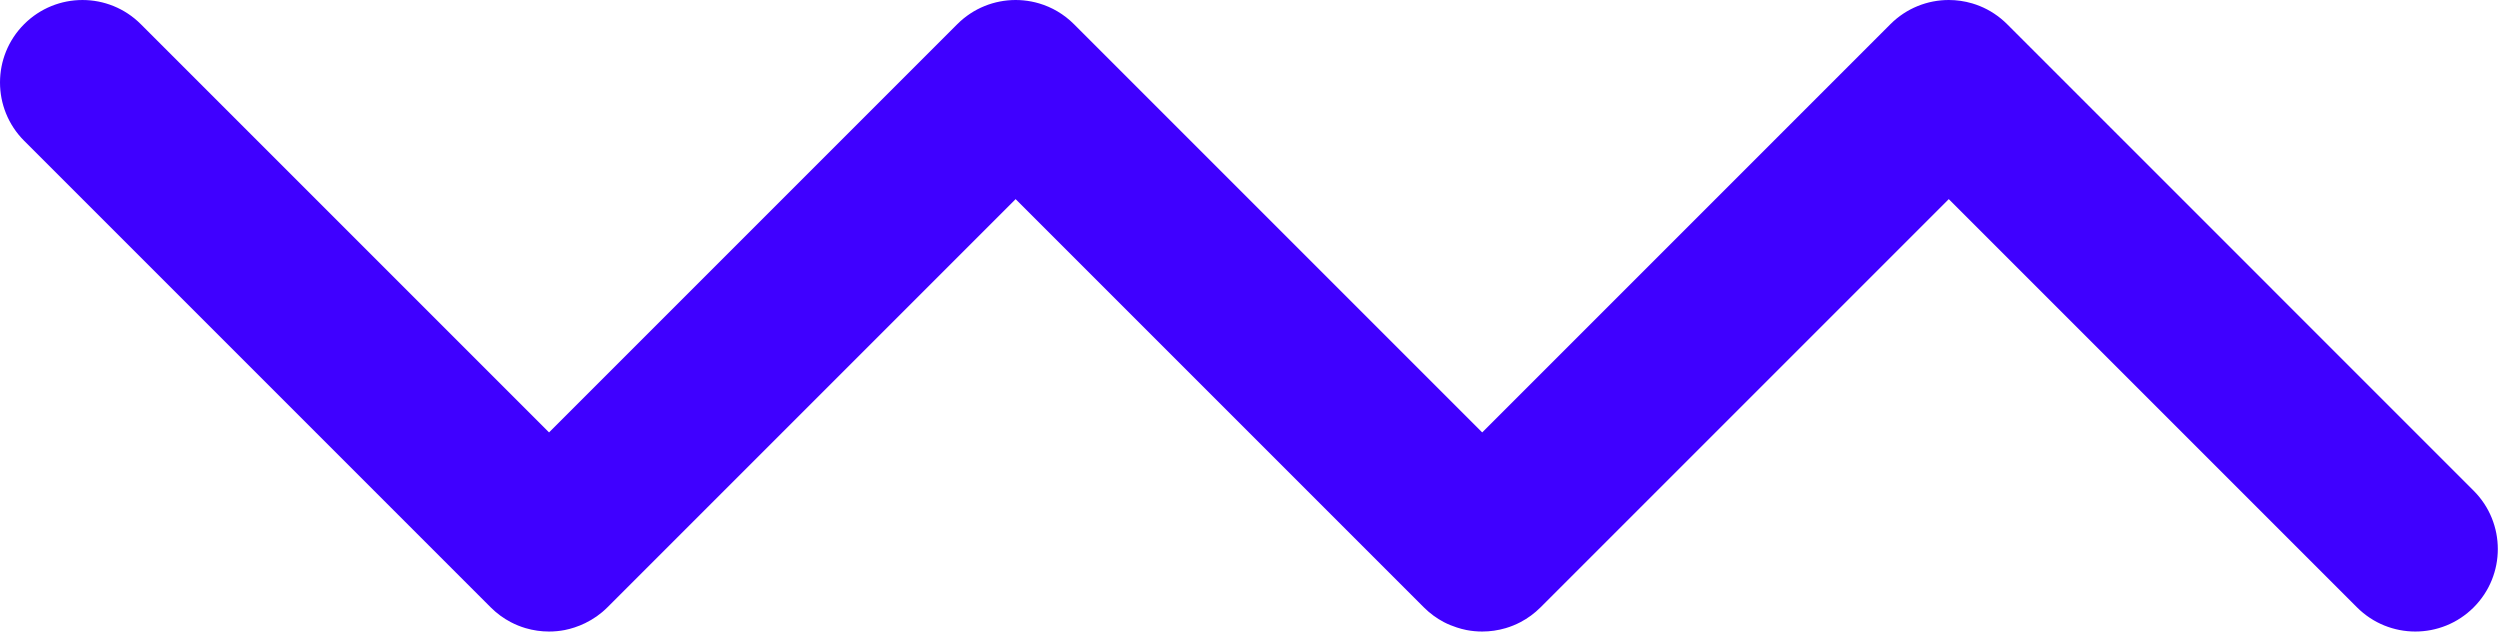
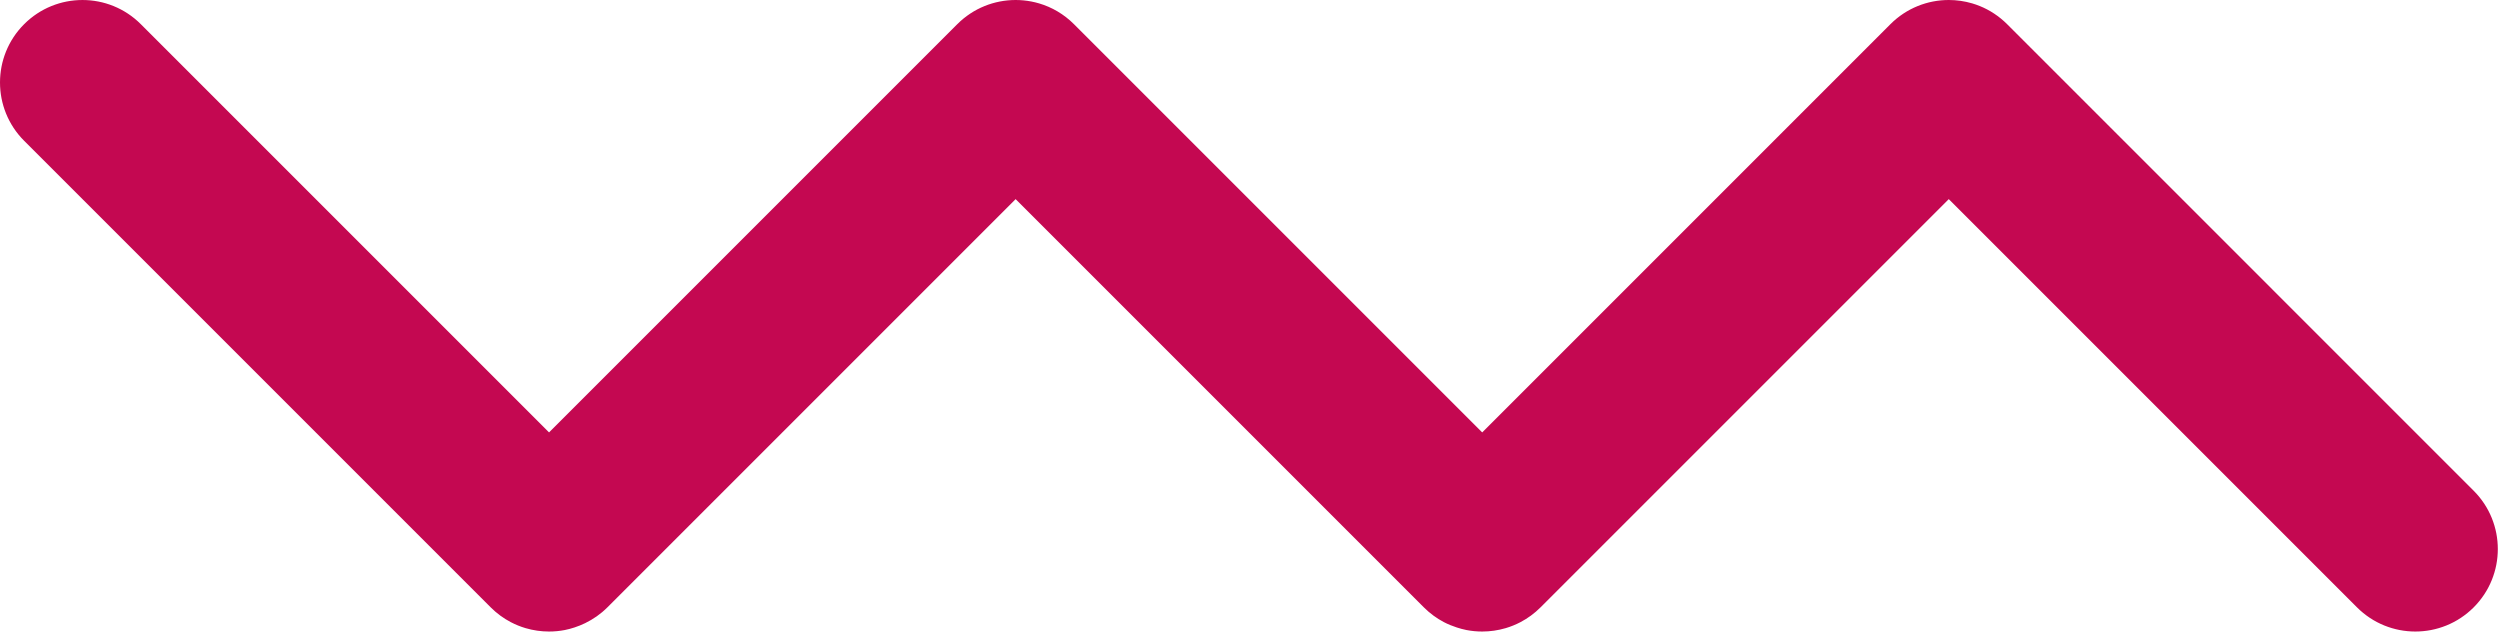
<svg xmlns="http://www.w3.org/2000/svg" width="100%" height="100%" viewBox="0 0 895 227" version="1.1" xml:space="preserve" style="fill-rule:evenodd;clip-rule:evenodd;stroke-linejoin:round;stroke-miterlimit:2;">
-   <path d="M885.572,217.442c11.529,-11.534 11.529,-30.229 0,-41.759l-167.033,-167.033c-1.442,-1.441 -2.996,-2.704 -4.634,-3.783c-1.637,-1.084 -3.358,-1.984 -5.133,-2.704c-0.888,-0.359 -1.792,-0.676 -2.704,-0.946c-2.742,-0.809 -5.575,-1.217 -8.409,-1.217c-3.779,0 -7.554,0.721 -11.112,2.163c-3.554,1.441 -6.884,3.604 -9.767,6.487l-146.154,146.154l-146.154,-146.154c-1.8,-1.804 -3.779,-3.321 -5.875,-4.562c-2.096,-1.238 -4.313,-2.196 -6.596,-2.871c-1.825,-0.538 -3.696,-0.9 -5.575,-1.079c-0.942,-0.092 -1.887,-0.138 -2.833,-0.138c-1.888,0 -3.779,0.183 -5.638,0.542c-1.862,0.358 -3.696,0.9 -5.471,1.621c-1.779,0.72 -3.5,1.62 -5.137,2.704c-1.638,1.079 -3.192,2.342 -4.633,3.783l-146.155,146.154l-146.154,-146.154c-11.529,-11.529 -30.225,-11.529 -41.758,0c-11.529,11.529 -11.529,30.225 0,41.758l167.033,167.034c2.163,2.162 4.579,3.916 7.15,5.271c1.713,0.899 3.496,1.62 5.325,2.162c2.738,0.808 5.571,1.213 8.404,1.213c1.892,0 3.779,-0.18 5.642,-0.538c1.171,-0.229 2.325,-0.55 3.467,-0.921c1.291,-0.421 2.558,-0.933 3.795,-1.533c1.438,-0.7 2.834,-1.517 4.171,-2.454c1.338,-0.942 2.609,-2.004 3.804,-3.2l0.005,0l146.15,-146.154l146.154,146.154c2.162,2.162 4.579,3.916 7.15,5.271c1.491,0.783 3.042,1.404 4.621,1.916c1.145,0.371 2.295,0.692 3.47,0.921c1.859,0.358 3.75,0.538 5.638,0.538c2.833,0 5.667,-0.405 8.408,-1.213c1.825,-0.542 3.609,-1.263 5.325,-2.162c2.571,-1.355 4.984,-3.109 7.146,-5.271l146.154,-146.154l146.154,146.154c11.534,11.529 30.23,11.529 41.759,0Z" style="fill:#3f00ff;fill-rule:nonzero;" />
+   <path d="M885.572,217.442c11.529,-11.534 11.529,-30.229 0,-41.759l-167.033,-167.033c-1.442,-1.441 -2.996,-2.704 -4.634,-3.783c-1.637,-1.084 -3.358,-1.984 -5.133,-2.704c-0.888,-0.359 -1.792,-0.676 -2.704,-0.946c-2.742,-0.809 -5.575,-1.217 -8.409,-1.217c-3.779,0 -7.554,0.721 -11.112,2.163c-3.554,1.441 -6.884,3.604 -9.767,6.487l-146.154,146.154l-146.154,-146.154c-1.8,-1.804 -3.779,-3.321 -5.875,-4.562c-2.096,-1.238 -4.313,-2.196 -6.596,-2.871c-1.825,-0.538 -3.696,-0.9 -5.575,-1.079c-0.942,-0.092 -1.887,-0.138 -2.833,-0.138c-1.888,0 -3.779,0.183 -5.638,0.542c-1.862,0.358 -3.696,0.9 -5.471,1.621c-1.779,0.72 -3.5,1.62 -5.137,2.704c-1.638,1.079 -3.192,2.342 -4.633,3.783l-146.155,146.154l-146.154,-146.154c-11.529,-11.529 -30.225,-11.529 -41.758,0c-11.529,11.529 -11.529,30.225 0,41.758l167.033,167.034c2.163,2.162 4.579,3.916 7.15,5.271c1.713,0.899 3.496,1.62 5.325,2.162c2.738,0.808 5.571,1.213 8.404,1.213c1.892,0 3.779,-0.18 5.642,-0.538c1.171,-0.229 2.325,-0.55 3.467,-0.921c1.291,-0.421 2.558,-0.933 3.795,-1.533c1.438,-0.7 2.834,-1.517 4.171,-2.454c1.338,-0.942 2.609,-2.004 3.804,-3.2l0.005,0l146.15,-146.154l146.154,146.154c2.162,2.162 4.579,3.916 7.15,5.271c1.491,0.783 3.042,1.404 4.621,1.916c1.145,0.371 2.295,0.692 3.47,0.921c1.859,0.358 3.75,0.538 5.638,0.538c2.833,0 5.667,-0.405 8.408,-1.213c1.825,-0.542 3.609,-1.263 5.325,-2.162c2.571,-1.355 4.984,-3.109 7.146,-5.271l146.154,-146.154l146.154,146.154c11.534,11.529 30.23,11.529 41.759,0Z" style="fill:#c40851;fill-rule:nonzero;" />
</svg>
